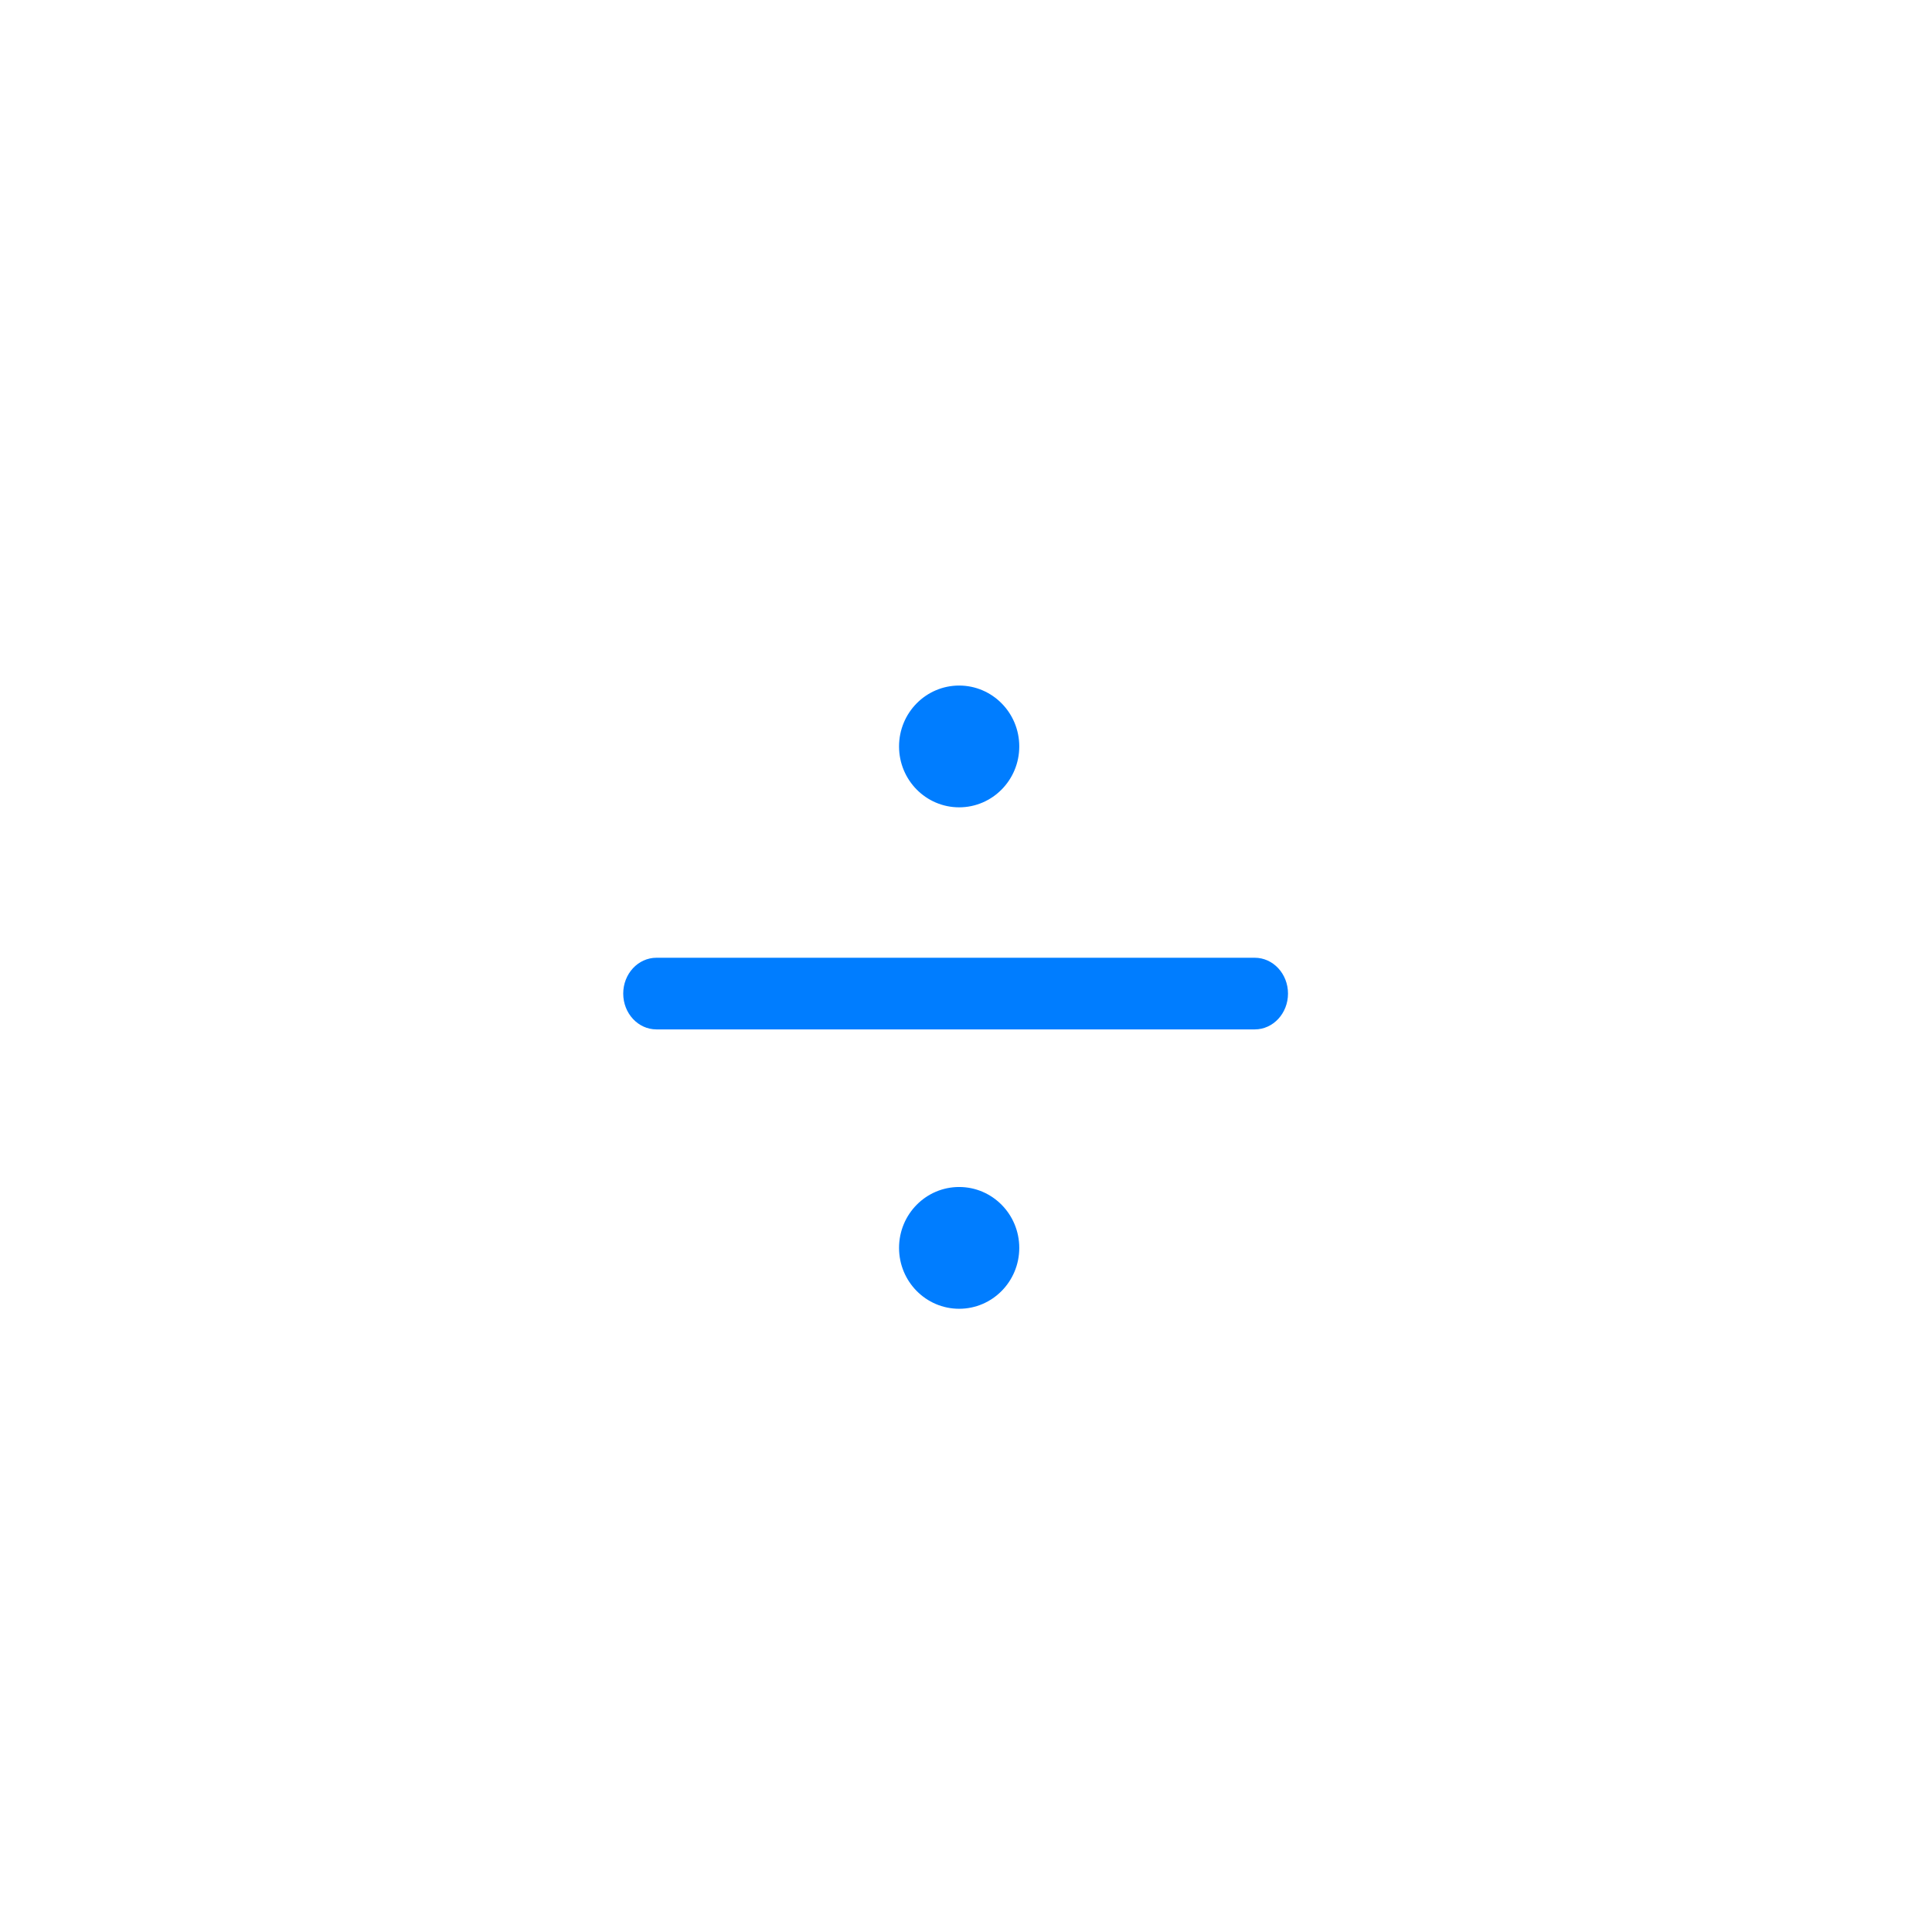
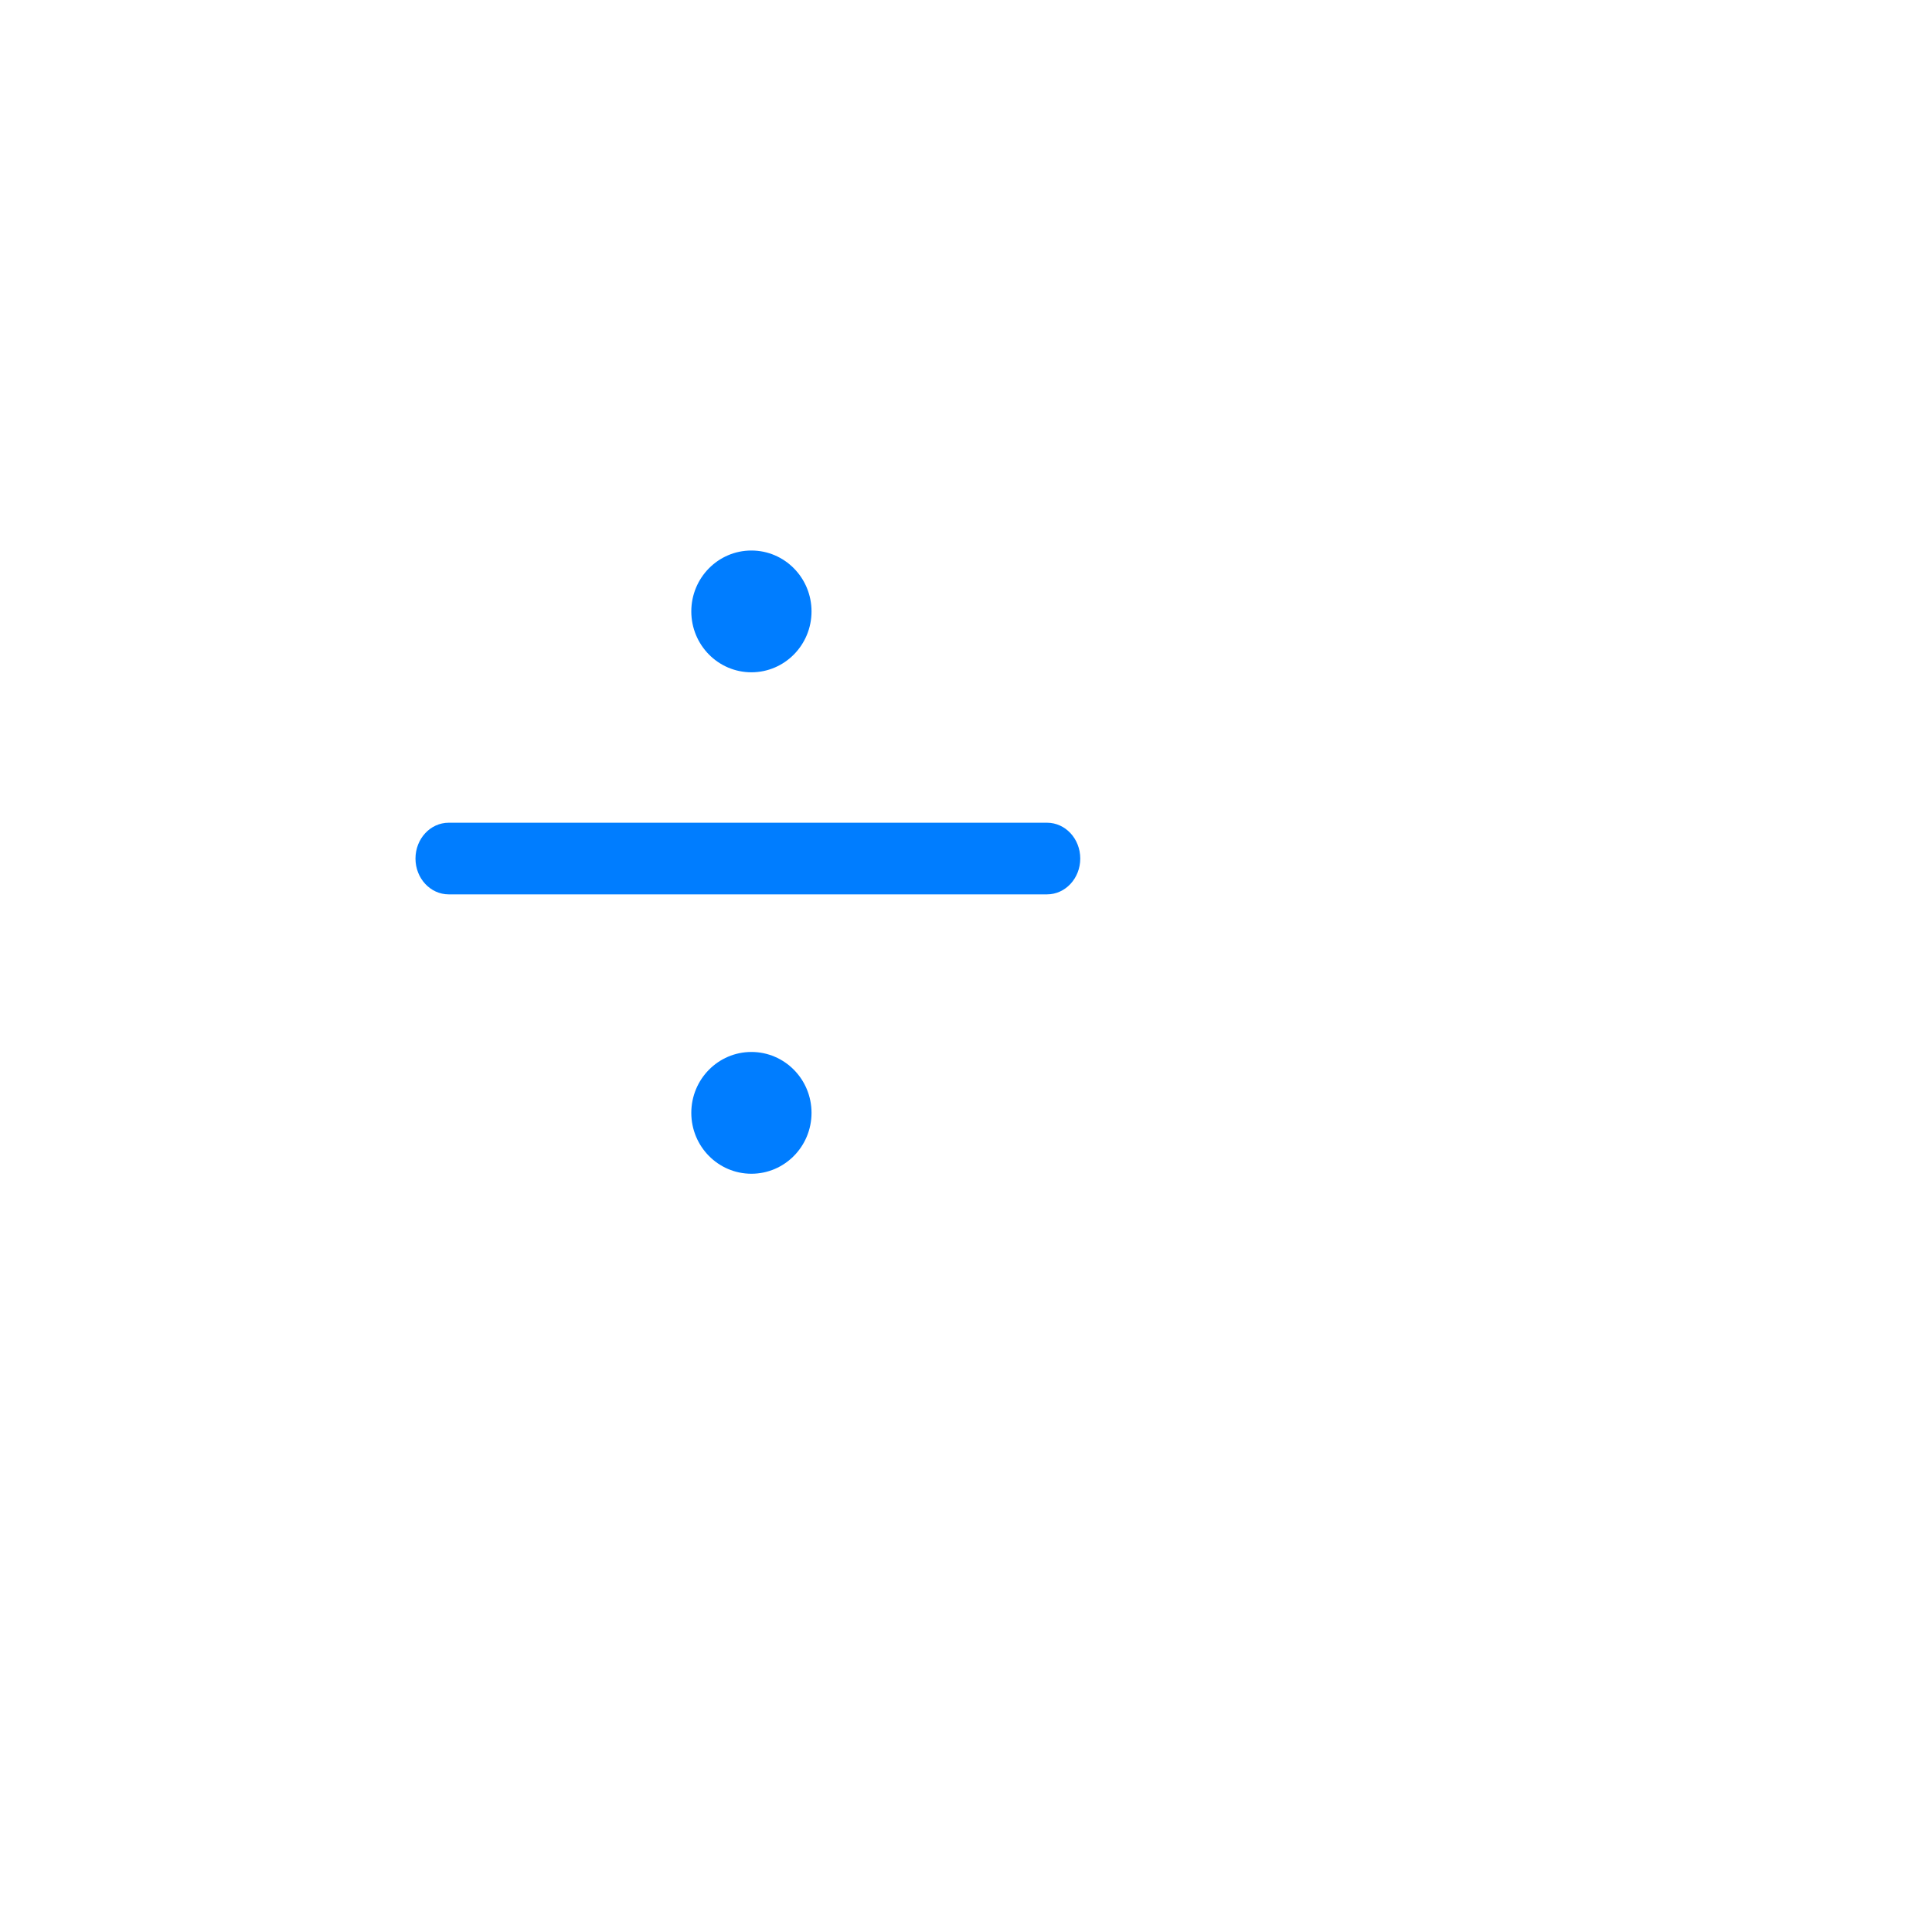
- <svg xmlns="http://www.w3.org/2000/svg" width="93px" height="93px" viewBox="0 0 93 93" version="1.1">
+ <svg xmlns="http://www.w3.org/2000/svg" width="70px" height="70px" viewBox="0 0 93 70" version="1.1">
  <g id="calculator" stroke="none" stroke-width="1" fill="none" fill-rule="evenodd">
    <g id="分布式计算器_A端_计算器首页" transform="translate(-140, -403)">
      <g id="ic_cal_devide" transform="translate(140, 403)">
-         <rect id="矩形备份-14" fill-opacity="1" x="0" y="0" width="93" height="93" rx="21" />
-         <path d="M46.17,57.138 C47.768,57.138 49.064,58.45 49.064,60.069 C49.064,61.688 47.768,63 46.17,63 C44.572,63 43.277,61.688 43.277,60.069 C43.277,58.45 44.572,57.138 46.17,57.138 Z M60.4,46.103 C61.284,46.103 62,46.875 62,47.828 C62,48.78 61.284,49.552 60.4,49.552 L60.4,49.552 L31.6,49.552 C30.716,49.552 30,48.78 30,47.828 C30,46.875 30.716,46.103 31.6,46.103 L31.6,46.103 Z M46.17,33 C47.768,33 49.064,34.312 49.064,35.931 C49.064,37.55 47.768,38.862 46.17,38.862 C44.572,38.862 43.277,37.55 43.277,35.931 C43.277,34.312 44.572,33 46.17,33 Z" fill="#007DFF" id="形状结合" />
+         <rect id="矩形备份-14" fill-opacity="1" x="0" y="0" width="70px" height="70px" rx="21" />
+         <path d="M46.17,57.138 C47.768,57.138 49.064,58.45 49.064,60.069 C49.064,61.688 47.768,63 46.17,63 C44.572,63 43.277,61.688 43.277,60.069 C43.277,58.45 44.572,57.138 46.17,57.138 Z M60.4,46.103 C61.284,46.103 62,46.875 62,47.828 C62,48.78 61.284,49.552 60.4,49.552 L60.4,49.552 L31.6,49.552 C30.716,49.552 30,48.78 30,47.828 C30,46.875 30.716,46.103 31.6,46.103 L31.6,46.103 Z M46.17,33 C47.768,33 49.064,34.312 49.064,35.931 C49.064,37.55 47.768,38.862 46.17,38.862 C44.572,38.862 43.277,37.55 43.277,35.931 C43.277,34.312 44.572,33 46.17,33 Z" transform="translate(-10, -18)" fill="#007DFF" id="形状结合" />
      </g>
    </g>
  </g>
</svg>
